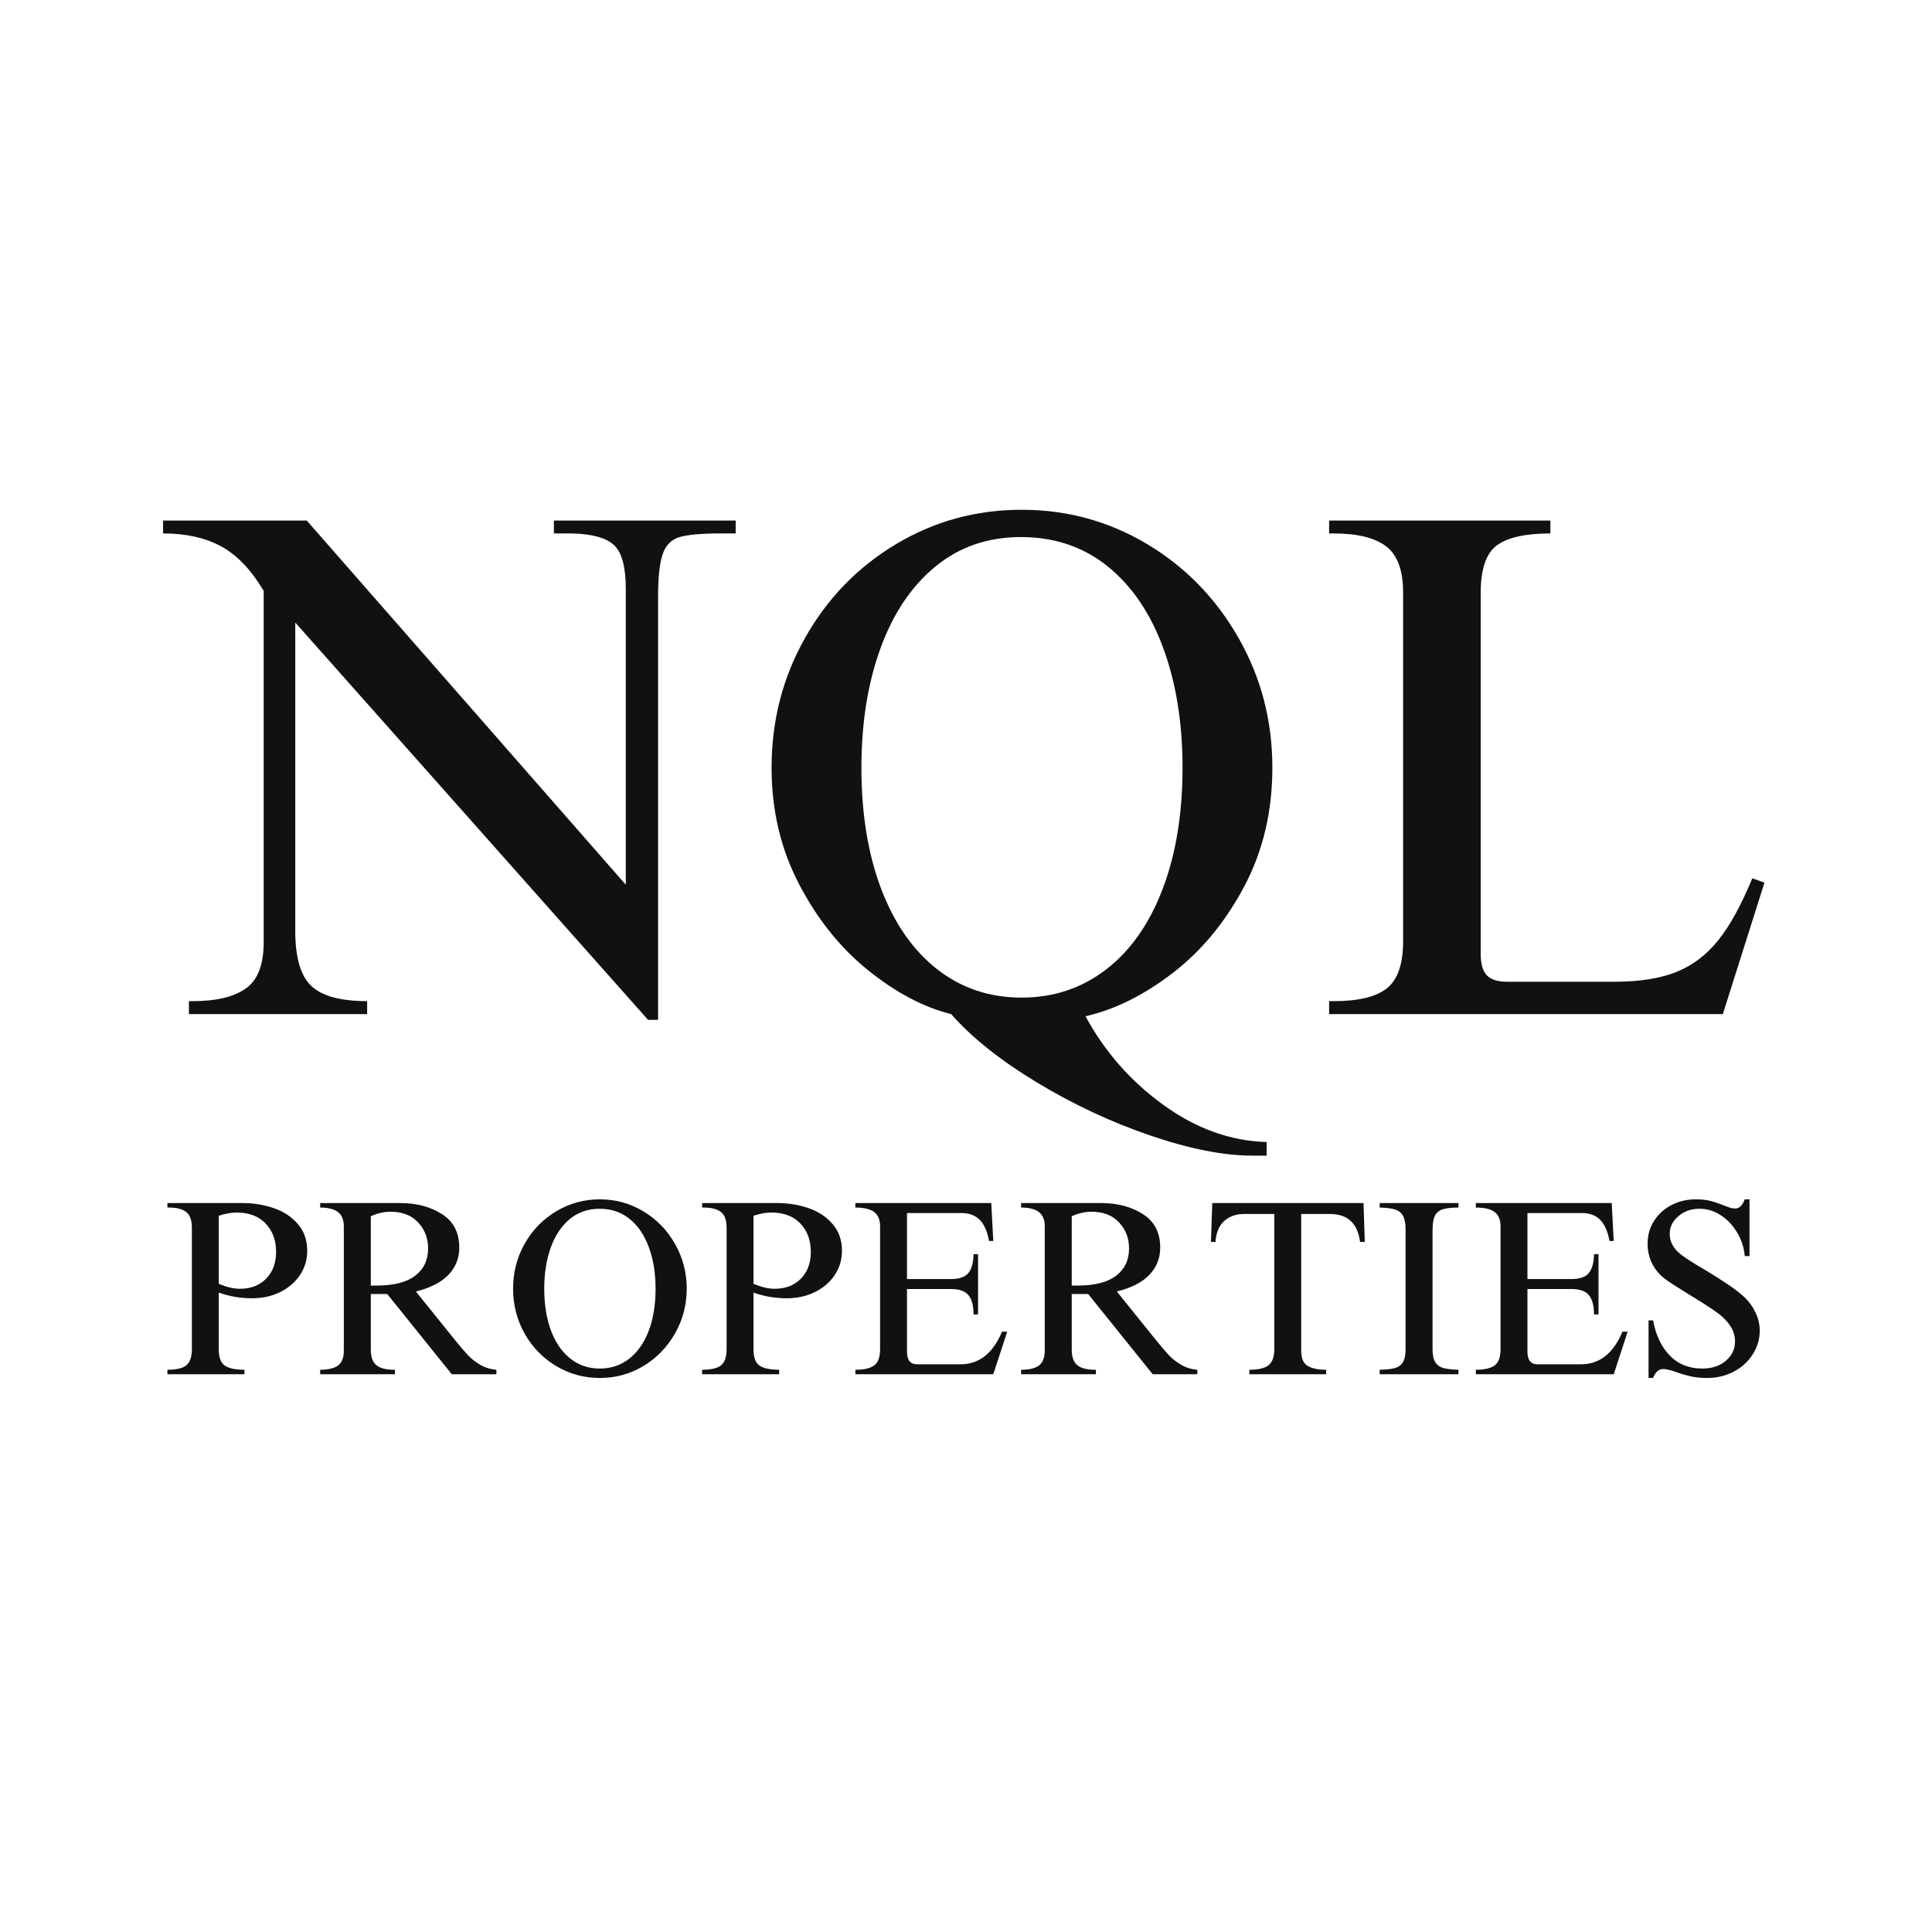
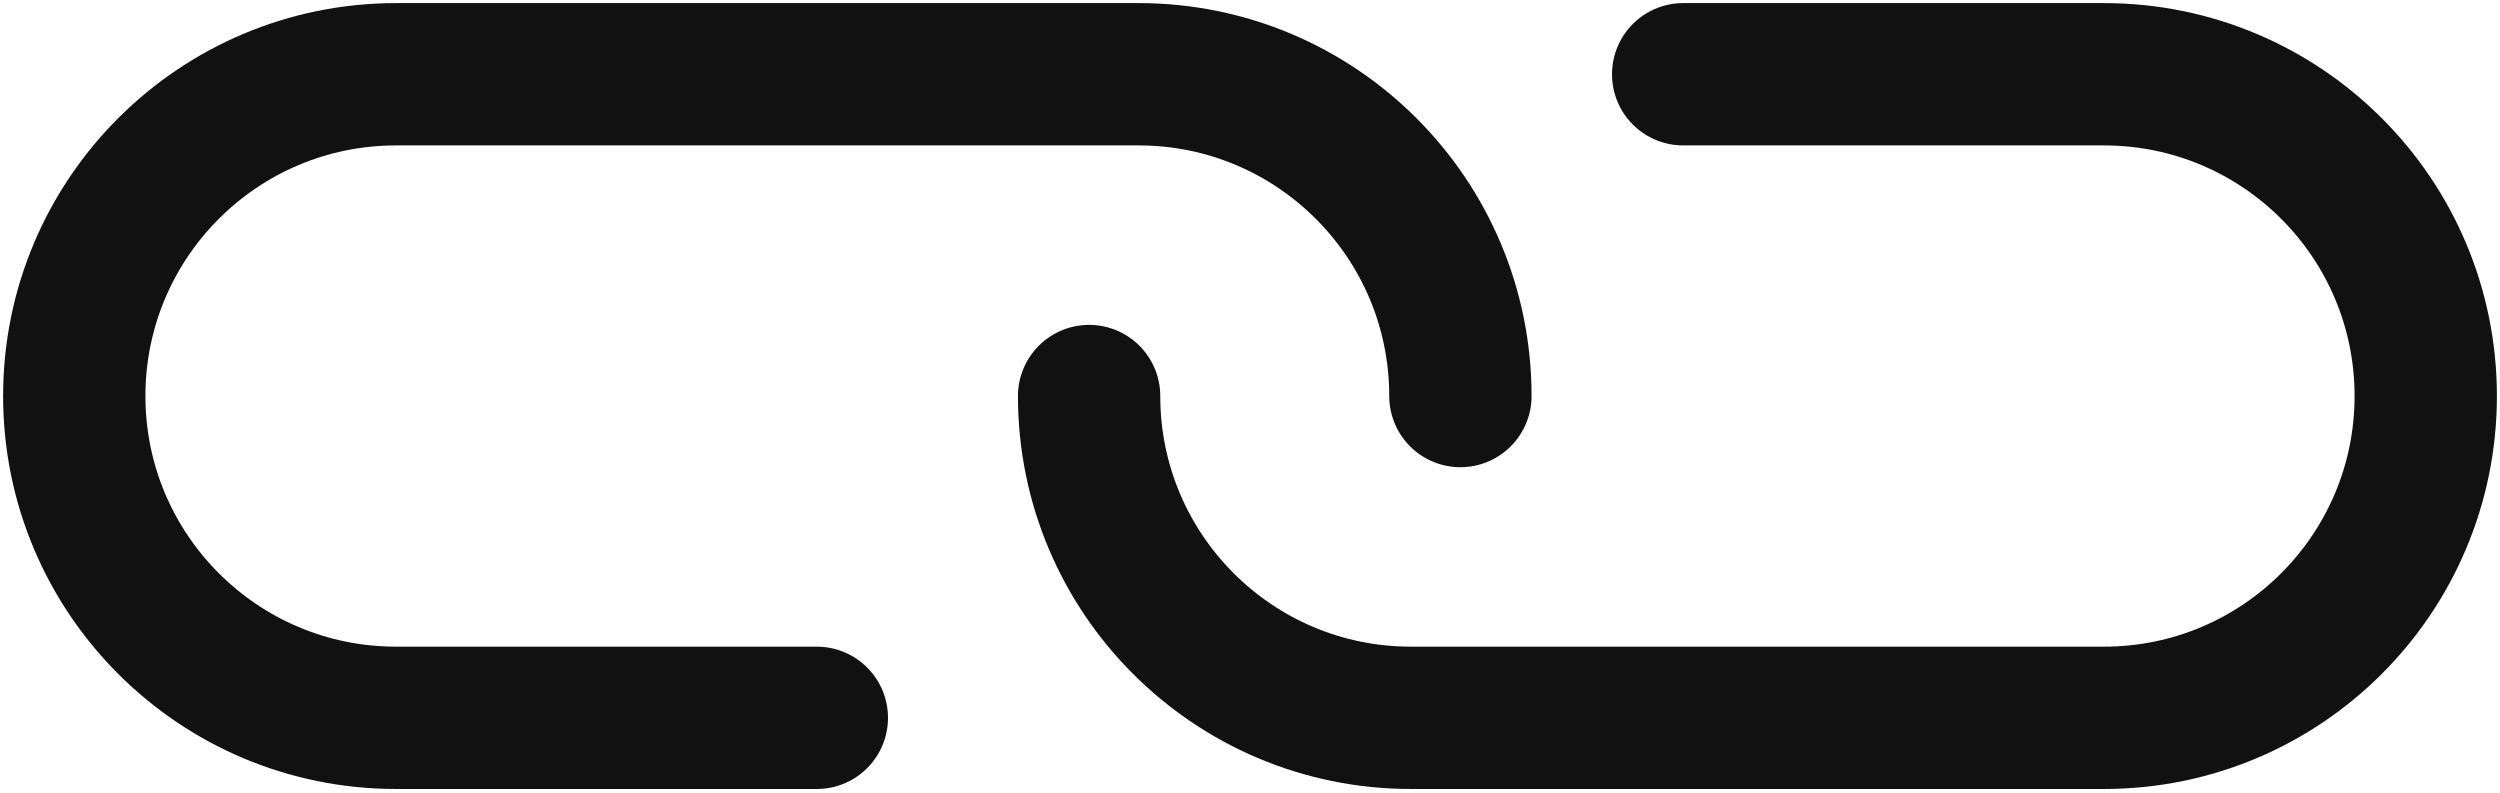
- <svg xmlns="http://www.w3.org/2000/svg" width="500" zoomAndPan="magnify" viewBox="0 0 375 375" height="500" preserveAspectRatio="xMidYMid meet" version="1.0">
-   <defs>
-     <g />
-     <clipPath id="6d8ed247f3">
-       <rect x="0" width="317" y="0" height="141" />
-     </clipPath>
-     <clipPath id="aaae8bd41a">
-       <rect x="0" width="316" y="0" height="50" />
-     </clipPath>
-   </defs>
-   <g transform="matrix(1, 0, 0, 1, 29, 97)">
-     <g clip-path="url(#6d8ed247f3)">
-       <g fill="#111111" fill-opacity="1">
-         <g transform="translate(0.840228, 99.8369)">
-           <g>
-             <path d="M 91.625 -25.109 L 91.625 -82.562 C 91.625 -86.738 90.879 -89.547 89.391 -90.984 C 87.898 -92.43 85.156 -93.203 81.156 -93.297 L 77.672 -93.297 L 77.672 -95.797 L 112.953 -95.797 L 112.953 -93.297 L 110.031 -93.297 C 106.312 -93.297 103.66 -93.062 102.078 -92.594 C 100.492 -92.133 99.398 -91.039 98.797 -89.312 C 98.191 -87.594 97.891 -84.785 97.891 -80.891 L 97.891 1.109 L 95.938 1.109 L 27.469 -76 L 27.469 -16.172 C 27.469 -10.973 28.516 -7.395 30.609 -5.438 C 32.703 -3.488 36.305 -2.516 41.422 -2.516 L 41.422 0 L 6.828 0 L 6.828 -2.516 L 7.672 -2.516 C 12.129 -2.516 15.52 -3.328 17.844 -4.953 C 20.176 -6.578 21.344 -9.578 21.344 -13.953 L 21.344 -82.141 C 18.914 -86.234 16.164 -89.113 13.094 -90.781 C 10.031 -92.457 6.27 -93.297 1.812 -93.297 L 1.812 -95.797 L 29.703 -95.797 Z M 91.625 -25.109 " />
-           </g>
-         </g>
-       </g>
-       <g fill="#111111" fill-opacity="1">
-         <g transform="translate(115.606, 99.8369)">
-           <g>
-             <path d="M 53.688 -97.891 C 62.52 -97.891 70.656 -95.66 78.094 -91.203 C 85.531 -86.742 91.43 -80.676 95.797 -73 C 100.172 -65.332 102.359 -56.941 102.359 -47.828 C 102.359 -39.273 100.52 -31.555 96.844 -24.672 C 93.176 -17.797 88.551 -12.219 82.969 -7.938 C 77.395 -3.664 71.77 -0.879 66.094 0.422 C 69.812 7.297 74.852 13.035 81.219 17.641 C 87.594 22.242 94.27 24.641 101.25 24.828 L 101.25 27.469 L 98.453 27.469 C 92.879 27.469 86.281 26.164 78.656 23.562 C 71.031 20.957 63.68 17.516 56.609 13.234 C 49.547 8.961 44.016 4.551 40.016 0 C 34.723 -1.301 29.379 -4.113 23.984 -8.438 C 18.586 -12.758 14.098 -18.336 10.516 -25.172 C 6.941 -32.004 5.156 -39.555 5.156 -47.828 C 5.156 -56.941 7.316 -65.332 11.641 -73 C 15.961 -80.676 21.844 -86.742 29.281 -91.203 C 36.719 -95.66 44.852 -97.891 53.688 -97.891 Z M 22.594 -47.828 C 22.594 -38.898 23.867 -31.066 26.422 -24.328 C 28.984 -17.586 32.609 -12.379 37.297 -8.703 C 41.992 -5.035 47.457 -3.203 53.688 -3.203 C 59.914 -3.203 65.398 -5.035 70.141 -8.703 C 74.879 -12.379 78.523 -17.586 81.078 -24.328 C 83.641 -31.066 84.922 -38.898 84.922 -47.828 C 84.922 -56.566 83.664 -64.328 81.156 -71.109 C 78.645 -77.898 75.039 -83.176 70.344 -86.938 C 65.656 -90.707 60.055 -92.594 53.547 -92.594 C 47.129 -92.594 41.598 -90.688 36.953 -86.875 C 32.305 -83.062 28.75 -77.758 26.281 -70.969 C 23.82 -64.188 22.594 -56.473 22.594 -47.828 Z M 22.594 -47.828 " />
-           </g>
-         </g>
-       </g>
-       <g fill="#111111" fill-opacity="1">
-         <g transform="translate(223.1204, 99.8369)">
-           <g>
-             <path d="M 48.812 -93.297 C 43.977 -93.297 40.516 -92.523 38.422 -90.984 C 36.328 -89.453 35.281 -86.363 35.281 -81.719 L 35.281 -11.719 C 35.281 -9.758 35.676 -8.363 36.469 -7.531 C 37.258 -6.695 38.582 -6.281 40.438 -6.281 L 61.219 -6.281 C 66.051 -6.281 70.047 -6.906 73.203 -8.156 C 76.367 -9.414 79.086 -11.461 81.359 -14.297 C 83.641 -17.129 85.852 -21.148 88 -26.359 L 90.359 -25.516 L 82.281 0 L 5.859 0 L 5.859 -2.516 L 6.828 -2.516 C 11.578 -2.516 14.992 -3.348 17.078 -5.016 C 19.172 -6.691 20.219 -9.711 20.219 -14.078 L 20.219 -81.859 C 20.219 -86.141 19.125 -89.113 16.938 -90.781 C 14.758 -92.457 11.344 -93.297 6.688 -93.297 L 5.859 -93.297 L 5.859 -95.797 L 48.812 -95.797 Z M 48.812 -93.297 " />
-           </g>
-         </g>
-       </g>
-     </g>
-   </g>
-   <g transform="matrix(1, 0, 0, 1, 29, 231)">
-     <g clip-path="url(#aaae8bd41a)">
-       <g fill="#111111" fill-opacity="1">
-         <g transform="translate(2.290561, 35.74382)">
-           <g>
-             <path d="M 28.344 -23.953 C 28.344 -22.234 27.875 -20.672 26.938 -19.266 C 26.008 -17.867 24.727 -16.766 23.094 -15.953 C 21.469 -15.148 19.641 -14.75 17.609 -14.75 C 15.348 -14.75 13.203 -15.117 11.172 -15.859 L 11.172 -4.891 C 11.172 -3.273 11.566 -2.203 12.359 -1.672 C 13.148 -1.141 14.414 -0.875 16.156 -0.875 L 16.156 0 L 1.203 0 L 1.203 -0.875 C 2.984 -0.875 4.219 -1.172 4.906 -1.766 C 5.602 -2.359 5.953 -3.398 5.953 -4.891 L 5.953 -28.391 C 5.953 -29.91 5.578 -30.953 4.828 -31.516 C 4.086 -32.078 2.977 -32.359 1.5 -32.359 L 1.203 -32.359 L 1.203 -33.234 L 15.766 -33.234 C 17.867 -33.234 19.879 -32.91 21.797 -32.266 C 23.711 -31.617 25.281 -30.594 26.5 -29.188 C 27.727 -27.789 28.344 -26.047 28.344 -23.953 Z M 11.172 -30.766 L 11.172 -17.562 C 12.691 -16.914 14.062 -16.594 15.281 -16.594 C 17.383 -16.594 19.078 -17.242 20.359 -18.547 C 21.648 -19.859 22.297 -21.594 22.297 -23.75 C 22.297 -26.008 21.617 -27.848 20.266 -29.266 C 18.91 -30.68 17.039 -31.391 14.656 -31.391 C 13.594 -31.391 12.43 -31.18 11.172 -30.766 Z M 11.172 -30.766 " />
-           </g>
-         </g>
-       </g>
-       <g fill="#111111" fill-opacity="1">
-         <g transform="translate(31.50318, 35.74382)">
-           <g>
-             <path d="M 28.641 -24.578 C 28.641 -22.547 27.945 -20.797 26.562 -19.328 C 25.176 -17.859 23.062 -16.77 20.219 -16.062 L 27.906 -6.531 C 28.844 -5.375 29.633 -4.445 30.281 -3.75 C 30.926 -3.051 31.723 -2.422 32.672 -1.859 C 33.629 -1.297 34.688 -0.969 35.844 -0.875 L 35.844 0 L 27.188 0 L 14.656 -15.578 L 11.469 -15.578 L 11.469 -4.797 C 11.469 -3.367 11.828 -2.359 12.547 -1.766 C 13.273 -1.172 14.414 -0.875 15.969 -0.875 L 16.156 -0.875 L 16.156 0 L 1.641 0 L 1.641 -0.875 C 3.191 -0.875 4.344 -1.145 5.094 -1.688 C 5.852 -2.238 6.234 -3.223 6.234 -4.641 L 6.234 -28.688 C 6.234 -29.977 5.852 -30.91 5.094 -31.484 C 4.344 -32.066 3.191 -32.359 1.641 -32.359 L 1.641 -33.234 L 17.172 -33.234 C 20.328 -33.234 23.023 -32.52 25.266 -31.094 C 27.516 -29.676 28.641 -27.504 28.641 -24.578 Z M 11.469 -30.672 L 11.469 -17.219 L 12.672 -17.219 C 15.93 -17.219 18.398 -17.852 20.078 -19.125 C 21.754 -20.406 22.594 -22.172 22.594 -24.422 C 22.594 -26.391 21.953 -28.066 20.672 -29.453 C 19.398 -30.848 17.602 -31.547 15.281 -31.547 C 14.031 -31.547 12.758 -31.254 11.469 -30.672 Z M 11.469 -30.672 " />
-           </g>
-         </g>
-       </g>
-       <g fill="#111111" fill-opacity="1">
-         <g transform="translate(68.7928, 35.74382)">
-           <g>
-             <path d="M 18.625 -33.953 C 21.688 -33.953 24.504 -33.176 27.078 -31.625 C 29.66 -30.082 31.707 -27.977 33.219 -25.312 C 34.738 -22.656 35.5 -19.75 35.5 -16.594 C 35.5 -13.469 34.738 -10.57 33.219 -7.906 C 31.707 -5.25 29.66 -3.145 27.078 -1.594 C 24.504 -0.051 21.688 0.719 18.625 0.719 C 15.562 0.719 12.738 -0.051 10.156 -1.594 C 7.57 -3.145 5.531 -5.25 4.031 -7.906 C 2.539 -10.57 1.797 -13.469 1.797 -16.594 C 1.797 -19.75 2.539 -22.656 4.031 -25.312 C 5.531 -27.977 7.57 -30.082 10.156 -31.625 C 12.738 -33.176 15.562 -33.953 18.625 -33.953 Z M 7.844 -16.594 C 7.844 -13.5 8.285 -10.781 9.172 -8.438 C 10.055 -6.102 11.312 -4.297 12.938 -3.016 C 14.57 -1.742 16.469 -1.109 18.625 -1.109 C 20.781 -1.109 22.68 -1.742 24.328 -3.016 C 25.973 -4.297 27.238 -6.102 28.125 -8.438 C 29.008 -10.781 29.453 -13.5 29.453 -16.594 C 29.453 -19.625 29.016 -22.316 28.141 -24.672 C 27.273 -27.023 26.031 -28.852 24.406 -30.156 C 22.781 -31.469 20.836 -32.125 18.578 -32.125 C 16.348 -32.125 14.426 -31.461 12.812 -30.141 C 11.207 -28.816 9.977 -26.977 9.125 -24.625 C 8.27 -22.27 7.844 -19.594 7.844 -16.594 Z M 7.844 -16.594 " />
-           </g>
-         </g>
-       </g>
-       <g fill="#111111" fill-opacity="1">
-         <g transform="translate(106.0824, 35.74382)">
-           <g>
-             <path d="M 28.344 -23.953 C 28.344 -22.234 27.875 -20.672 26.938 -19.266 C 26.008 -17.867 24.727 -16.766 23.094 -15.953 C 21.469 -15.148 19.641 -14.75 17.609 -14.75 C 15.348 -14.75 13.203 -15.117 11.172 -15.859 L 11.172 -4.891 C 11.172 -3.273 11.566 -2.203 12.359 -1.672 C 13.148 -1.141 14.414 -0.875 16.156 -0.875 L 16.156 0 L 1.203 0 L 1.203 -0.875 C 2.984 -0.875 4.219 -1.172 4.906 -1.766 C 5.602 -2.359 5.953 -3.398 5.953 -4.891 L 5.953 -28.391 C 5.953 -29.91 5.578 -30.953 4.828 -31.516 C 4.086 -32.078 2.977 -32.359 1.5 -32.359 L 1.203 -32.359 L 1.203 -33.234 L 15.766 -33.234 C 17.867 -33.234 19.879 -32.91 21.797 -32.266 C 23.711 -31.617 25.281 -30.594 26.5 -29.188 C 27.727 -27.789 28.344 -26.047 28.344 -23.953 Z M 11.172 -30.766 L 11.172 -17.562 C 12.691 -16.914 14.062 -16.594 15.281 -16.594 C 17.383 -16.594 19.078 -17.242 20.359 -18.547 C 21.648 -19.859 22.297 -21.594 22.297 -23.75 C 22.297 -26.008 21.617 -27.848 20.266 -29.266 C 18.91 -30.68 17.039 -31.391 14.656 -31.391 C 13.594 -31.391 12.43 -31.18 11.172 -30.766 Z M 11.172 -30.766 " />
-           </g>
-         </g>
-       </g>
-       <g fill="#111111" fill-opacity="1">
-         <g transform="translate(135.295, 35.74382)">
-           <g>
-             <path d="M 28.5 -25.875 L 27.672 -25.875 C 27.348 -27.719 26.75 -29.082 25.875 -29.969 C 25.008 -30.852 23.801 -31.297 22.25 -31.297 L 11.75 -31.297 L 11.75 -18.484 L 20.359 -18.484 C 21.91 -18.484 23.008 -18.867 23.656 -19.641 C 24.301 -20.41 24.641 -21.633 24.672 -23.312 L 25.547 -23.312 L 25.547 -11.609 L 24.672 -11.609 C 24.672 -13.285 24.348 -14.523 23.703 -15.328 C 23.055 -16.141 21.91 -16.547 20.266 -16.547 L 11.75 -16.547 L 11.75 -4.406 C 11.75 -2.758 12.395 -1.938 13.688 -1.938 L 22.203 -1.938 C 23.973 -1.938 25.535 -2.473 26.891 -3.547 C 28.242 -4.629 29.344 -6.203 30.188 -8.266 L 31.203 -8.266 L 28.5 0 L 1.734 0 L 1.734 -0.875 C 3.41 -0.875 4.629 -1.156 5.391 -1.719 C 6.148 -2.281 6.531 -3.336 6.531 -4.891 L 6.531 -28.688 C 6.531 -29.977 6.148 -30.91 5.391 -31.484 C 4.629 -32.066 3.41 -32.359 1.734 -32.359 L 1.734 -33.234 L 28.109 -33.234 Z M 28.5 -25.875 " />
-           </g>
-         </g>
-       </g>
-       <g fill="#111111" fill-opacity="1">
-         <g transform="translate(167.5547, 35.74382)">
-           <g>
-             <path d="M 28.641 -24.578 C 28.641 -22.547 27.945 -20.797 26.562 -19.328 C 25.176 -17.859 23.062 -16.77 20.219 -16.062 L 27.906 -6.531 C 28.844 -5.375 29.633 -4.445 30.281 -3.75 C 30.926 -3.051 31.723 -2.422 32.672 -1.859 C 33.629 -1.297 34.688 -0.969 35.844 -0.875 L 35.844 0 L 27.188 0 L 14.656 -15.578 L 11.469 -15.578 L 11.469 -4.797 C 11.469 -3.367 11.828 -2.359 12.547 -1.766 C 13.273 -1.172 14.414 -0.875 15.969 -0.875 L 16.156 -0.875 L 16.156 0 L 1.641 0 L 1.641 -0.875 C 3.191 -0.875 4.344 -1.145 5.094 -1.688 C 5.852 -2.238 6.234 -3.223 6.234 -4.641 L 6.234 -28.688 C 6.234 -29.977 5.852 -30.91 5.094 -31.484 C 4.344 -32.066 3.191 -32.359 1.641 -32.359 L 1.641 -33.234 L 17.172 -33.234 C 20.328 -33.234 23.023 -32.52 25.266 -31.094 C 27.516 -29.676 28.641 -27.504 28.641 -24.578 Z M 11.469 -30.672 L 11.469 -17.219 L 12.672 -17.219 C 15.93 -17.219 18.398 -17.852 20.078 -19.125 C 21.754 -20.406 22.594 -22.172 22.594 -24.422 C 22.594 -26.391 21.953 -28.066 20.672 -29.453 C 19.398 -30.848 17.602 -31.547 15.281 -31.547 C 14.031 -31.547 12.758 -31.254 11.469 -30.672 Z M 11.469 -30.672 " />
-           </g>
-         </g>
-       </g>
-       <g fill="#111111" fill-opacity="1">
-         <g transform="translate(204.8443, 35.74382)">
-           <g>
-             <path d="M 31.062 -25.688 L 30.141 -25.688 C 29.68 -29.301 27.727 -31.109 24.281 -31.109 L 18.719 -31.109 L 18.719 -4.547 C 18.719 -3.098 19.133 -2.125 19.969 -1.625 C 20.812 -1.125 22.008 -0.875 23.562 -0.875 L 23.562 0 L 8.656 0 L 8.656 -0.875 C 10.363 -0.875 11.598 -1.16 12.359 -1.734 C 13.117 -2.316 13.5 -3.367 13.5 -4.891 L 13.5 -31.109 L 7.594 -31.109 C 6.082 -31.109 4.816 -30.66 3.797 -29.766 C 2.785 -28.879 2.211 -27.52 2.078 -25.688 L 1.203 -25.688 L 1.453 -33.234 L 30.812 -33.234 Z M 31.062 -25.688 " />
-           </g>
-         </g>
-       </g>
-       <g fill="#111111" fill-opacity="1">
-         <g transform="translate(237.1039, 35.74382)">
-           <g>
-             <path d="M 16.984 -32.359 C 15.629 -32.359 14.594 -32.238 13.875 -32 C 13.164 -31.758 12.664 -31.32 12.375 -30.688 C 12.094 -30.062 11.953 -29.148 11.953 -27.953 L 11.953 -4.844 C 11.953 -3.738 12.129 -2.906 12.484 -2.344 C 12.836 -1.781 13.367 -1.398 14.078 -1.203 C 14.785 -1.016 15.754 -0.906 16.984 -0.875 L 16.984 0 L 1.688 0 L 1.688 -0.875 C 2.977 -0.906 3.969 -1.016 4.656 -1.203 C 5.352 -1.398 5.867 -1.781 6.203 -2.344 C 6.547 -2.906 6.719 -3.754 6.719 -4.891 L 6.719 -27.953 C 6.719 -29.148 6.566 -30.055 6.266 -30.672 C 5.961 -31.285 5.461 -31.711 4.766 -31.953 C 4.066 -32.191 3.039 -32.328 1.688 -32.359 L 1.688 -33.234 L 16.984 -33.234 Z M 16.984 -32.359 " />
-           </g>
-         </g>
-       </g>
-       <g fill="#111111" fill-opacity="1">
-         <g transform="translate(255.7245, 35.74382)">
-           <g>
-             <path d="M 28.5 -25.875 L 27.672 -25.875 C 27.348 -27.719 26.75 -29.082 25.875 -29.969 C 25.008 -30.852 23.801 -31.297 22.25 -31.297 L 11.75 -31.297 L 11.75 -18.484 L 20.359 -18.484 C 21.91 -18.484 23.008 -18.867 23.656 -19.641 C 24.301 -20.41 24.641 -21.633 24.672 -23.312 L 25.547 -23.312 L 25.547 -11.609 L 24.672 -11.609 C 24.672 -13.285 24.348 -14.523 23.703 -15.328 C 23.055 -16.141 21.91 -16.547 20.266 -16.547 L 11.75 -16.547 L 11.75 -4.406 C 11.75 -2.758 12.395 -1.938 13.688 -1.938 L 22.203 -1.938 C 23.973 -1.938 25.535 -2.473 26.891 -3.547 C 28.242 -4.629 29.344 -6.203 30.188 -8.266 L 31.203 -8.266 L 28.5 0 L 1.734 0 L 1.734 -0.875 C 3.41 -0.875 4.629 -1.156 5.391 -1.719 C 6.148 -2.281 6.531 -3.336 6.531 -4.891 L 6.531 -28.688 C 6.531 -29.977 6.148 -30.91 5.391 -31.484 C 4.629 -32.066 3.41 -32.359 1.734 -32.359 L 1.734 -33.234 L 28.109 -33.234 Z M 28.5 -25.875 " />
-           </g>
-         </g>
-       </g>
-       <g fill="#111111" fill-opacity="1">
-         <g transform="translate(287.9841, 35.74382)">
-           <g>
-             <path d="M 12.188 -33.953 C 13.281 -33.953 14.227 -33.848 15.031 -33.641 C 15.844 -33.43 16.672 -33.148 17.516 -32.797 C 17.93 -32.641 18.336 -32.492 18.734 -32.359 C 19.141 -32.234 19.504 -32.172 19.828 -32.172 C 20.609 -32.172 21.223 -32.766 21.672 -33.953 L 22.594 -33.953 L 22.594 -22.938 L 21.672 -22.938 C 21.516 -24.645 21.004 -26.195 20.141 -27.594 C 19.285 -29 18.223 -30.102 16.953 -30.906 C 15.68 -31.719 14.32 -32.125 12.875 -32.125 C 11.289 -32.125 9.93 -31.645 8.797 -30.688 C 7.672 -29.738 7.109 -28.586 7.109 -27.234 C 7.109 -25.648 7.883 -24.281 9.438 -23.125 C 10.531 -22.312 12.062 -21.344 14.031 -20.219 C 15.77 -19.156 17.219 -18.234 18.375 -17.453 C 19.539 -16.68 20.625 -15.848 21.625 -14.953 C 22.531 -14.078 23.25 -13.07 23.781 -11.938 C 24.312 -10.812 24.578 -9.656 24.578 -8.469 C 24.578 -6.82 24.125 -5.285 23.219 -3.859 C 22.312 -2.441 21.078 -1.32 19.516 -0.5 C 17.953 0.312 16.238 0.719 14.375 0.719 C 13.176 0.719 12.113 0.613 11.188 0.406 C 10.27 0.195 9.316 -0.082 8.328 -0.438 C 7.223 -0.82 6.398 -1.016 5.859 -1.016 C 4.984 -1.016 4.32 -0.438 3.875 0.719 L 3 0.719 L 3 -10.453 L 3.875 -10.453 C 4.414 -7.578 5.5 -5.301 7.125 -3.625 C 8.758 -1.945 10.867 -1.109 13.453 -1.109 C 15.285 -1.109 16.797 -1.609 17.984 -2.609 C 19.18 -3.609 19.781 -4.867 19.781 -6.391 C 19.781 -7.16 19.633 -7.867 19.344 -8.516 C 19.062 -9.16 18.582 -9.852 17.906 -10.594 C 17.289 -11.238 16.414 -11.938 15.281 -12.688 C 14.156 -13.445 12.656 -14.395 10.781 -15.531 C 9.207 -16.5 8 -17.266 7.156 -17.828 C 6.32 -18.391 5.691 -18.879 5.266 -19.297 C 3.629 -20.973 2.812 -22.988 2.812 -25.344 C 2.812 -26.957 3.219 -28.414 4.031 -29.719 C 4.852 -31.031 5.973 -32.062 7.391 -32.812 C 8.816 -33.57 10.414 -33.953 12.188 -33.953 Z M 12.188 -33.953 " />
-           </g>
-         </g>
-       </g>
-     </g>
+ <svg xmlns="http://www.w3.org/2000/svg" viewBox="0 0 404 128" width="404" height="128" role="img" aria-label="NQL">
+   <g fill="none" stroke="#111111" stroke-width="23" stroke-linecap="round" stroke-linejoin="round">
+     <path d="M132 116H64A52 52 0 0 1 64 12H184A52 52 0 0 1 236 64" />
+     <path d="M272 12H340A52 52 0 0 1 340 116H228A52 52 0 0 1 176 64" />
  </g>
</svg>
